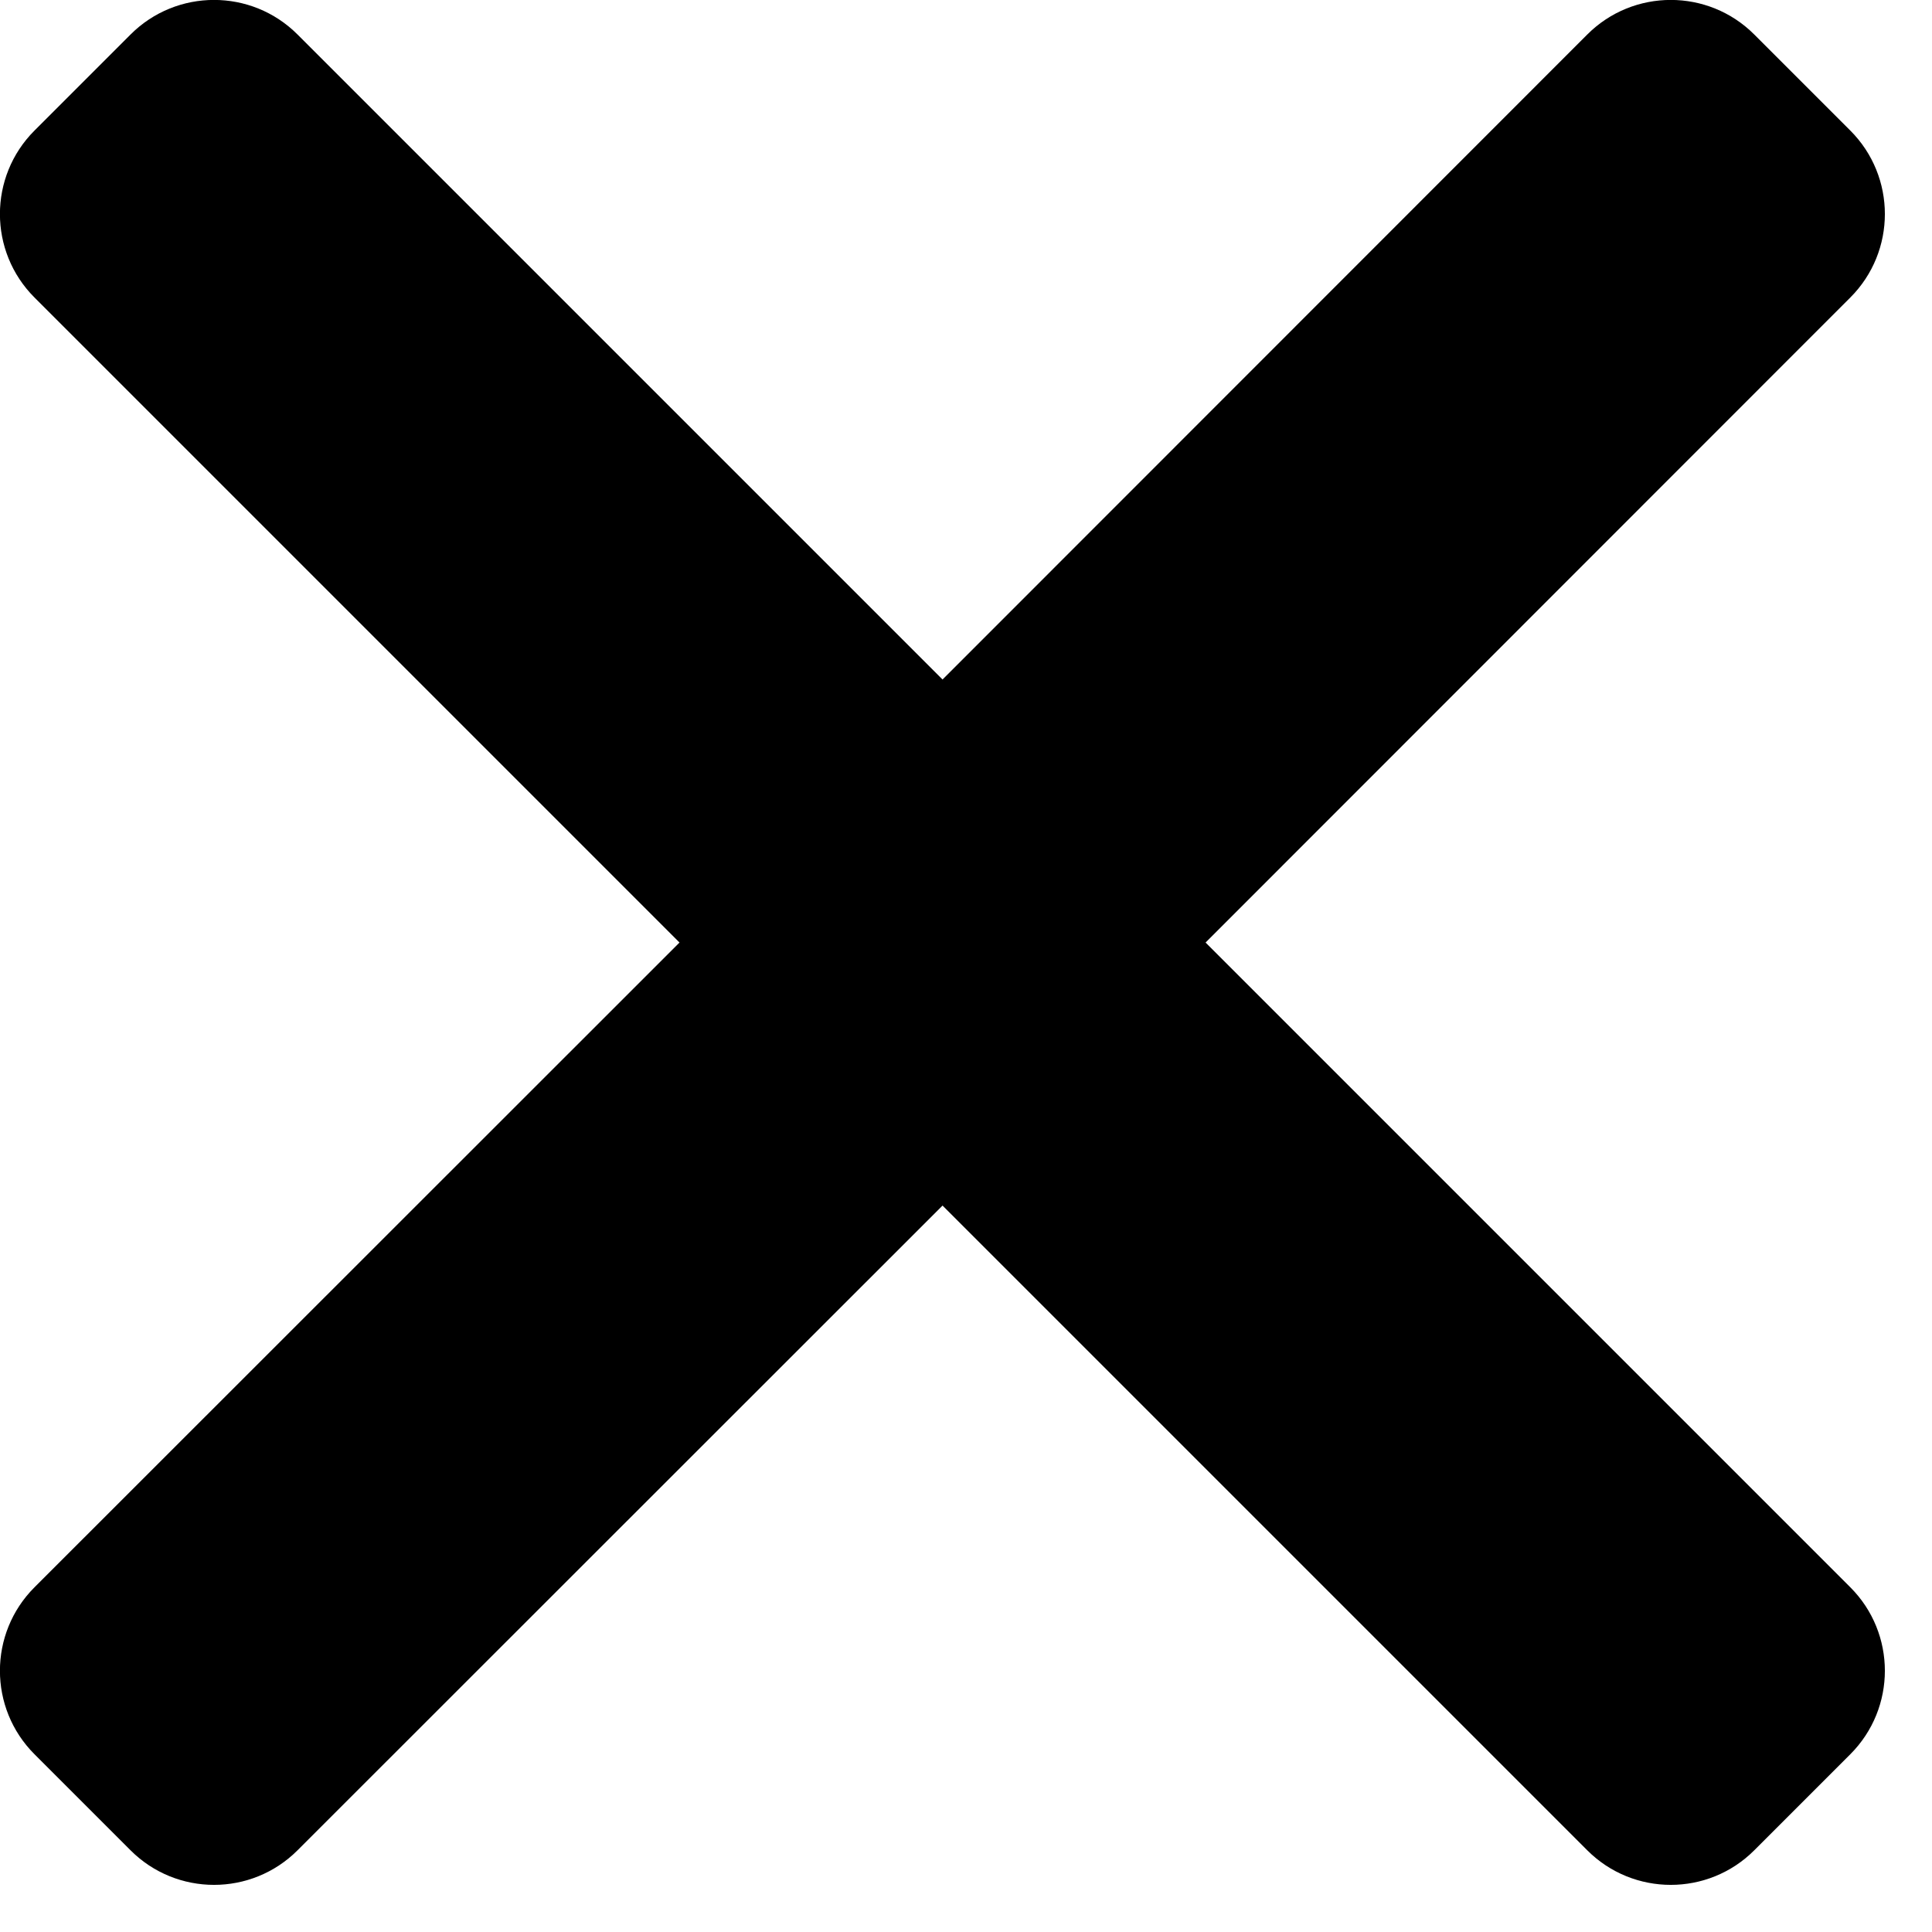
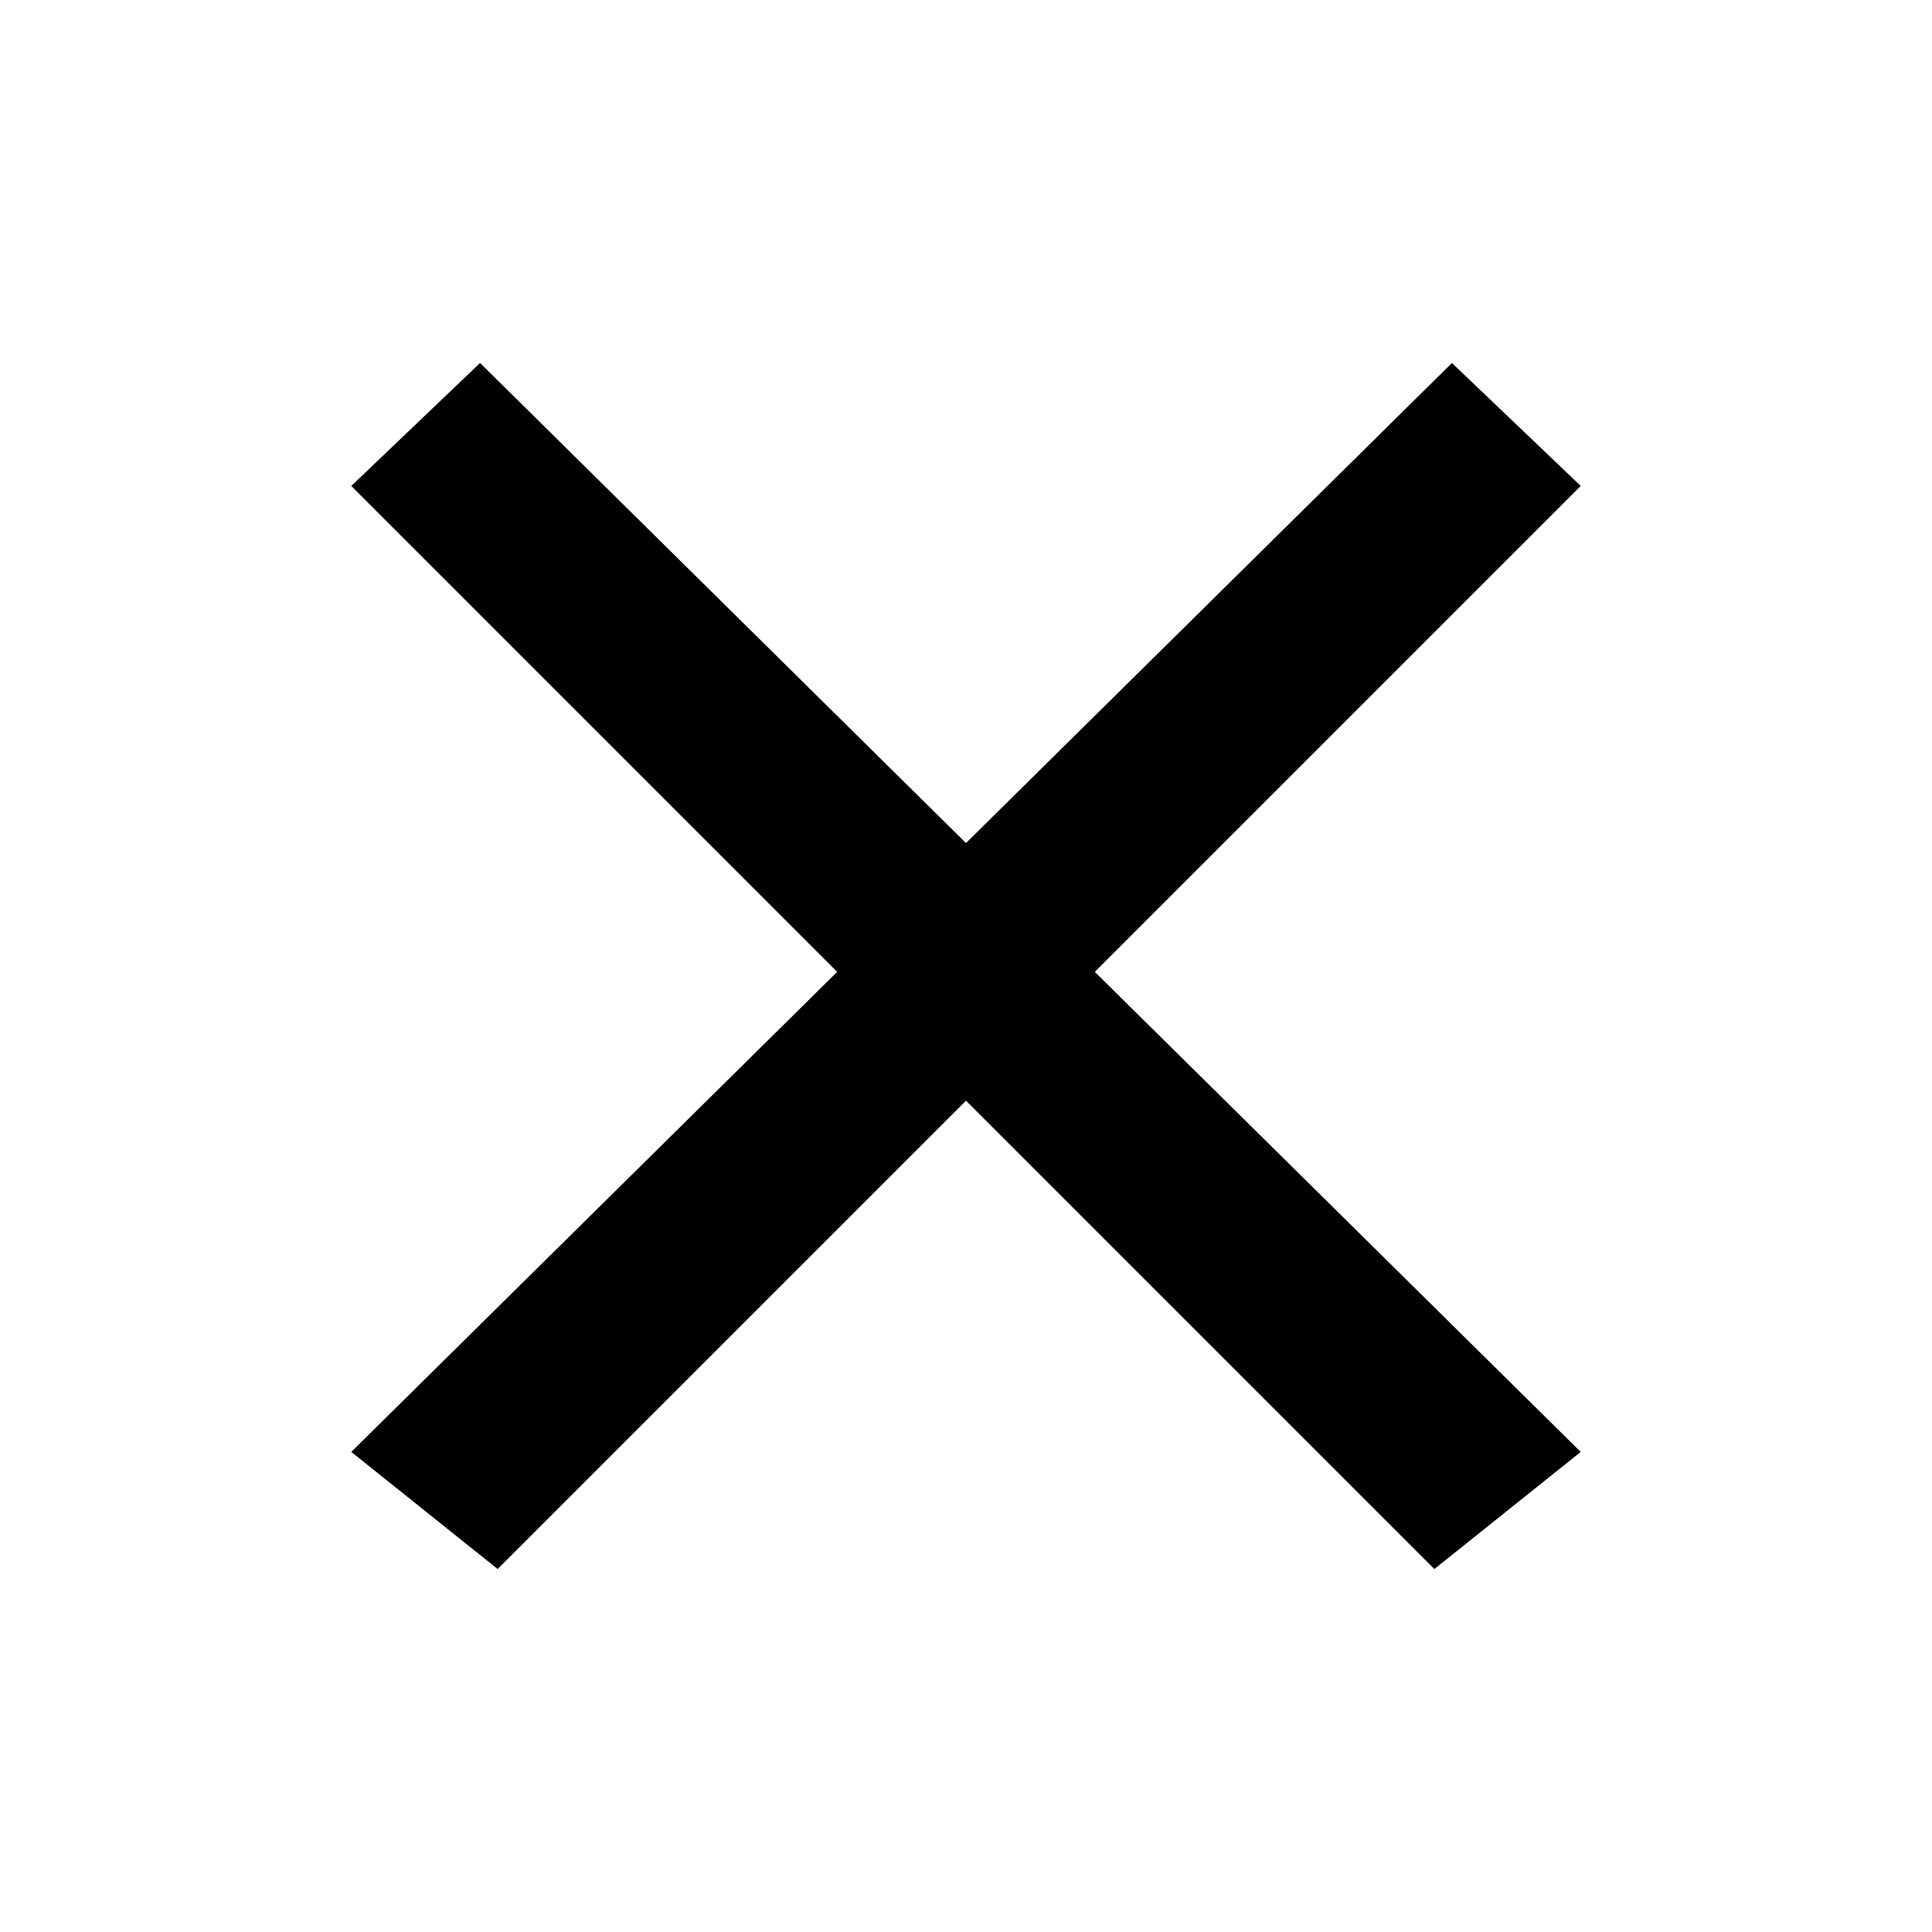
- <svg xmlns="http://www.w3.org/2000/svg" width="7" height="7" viewBox="0 0 7 7" fill="none">
-   <path d="M1.078 6.704C0.911 6.871 0.64 6.871 0.473 6.704L0.125 6.356C-0.042 6.189 -0.042 5.918 0.125 5.751L2.462 3.415L0.125 1.078C-0.042 0.911 -0.042 0.64 0.125 0.473L0.473 0.125C0.64 -0.042 0.911 -0.042 1.078 0.125L3.415 2.462L5.751 0.125C5.918 -0.042 6.189 -0.042 6.356 0.125L6.704 0.473C6.871 0.64 6.871 0.911 6.704 1.078L4.368 3.415L6.704 5.751C6.871 5.918 6.871 6.189 6.704 6.356L6.356 6.704C6.189 6.871 5.918 6.871 5.751 6.704L3.415 4.368L1.078 6.704Z" fill="currentColor" />
+ <svg xmlns="http://www.w3.org/2000/svg" id="Layer_1" version="1.1" viewBox="0 0 33 33">
+   <polygon fill="currentColor" points="27 8.3 24.8 6.2 16.5 14.4 8.2 6.2 6 8.3 14.3 16.6 6 24.8 8.5 26.8 16.5 18.8 24.5 26.8 27 24.8 18.7 16.6 27 8.3" />
</svg>
